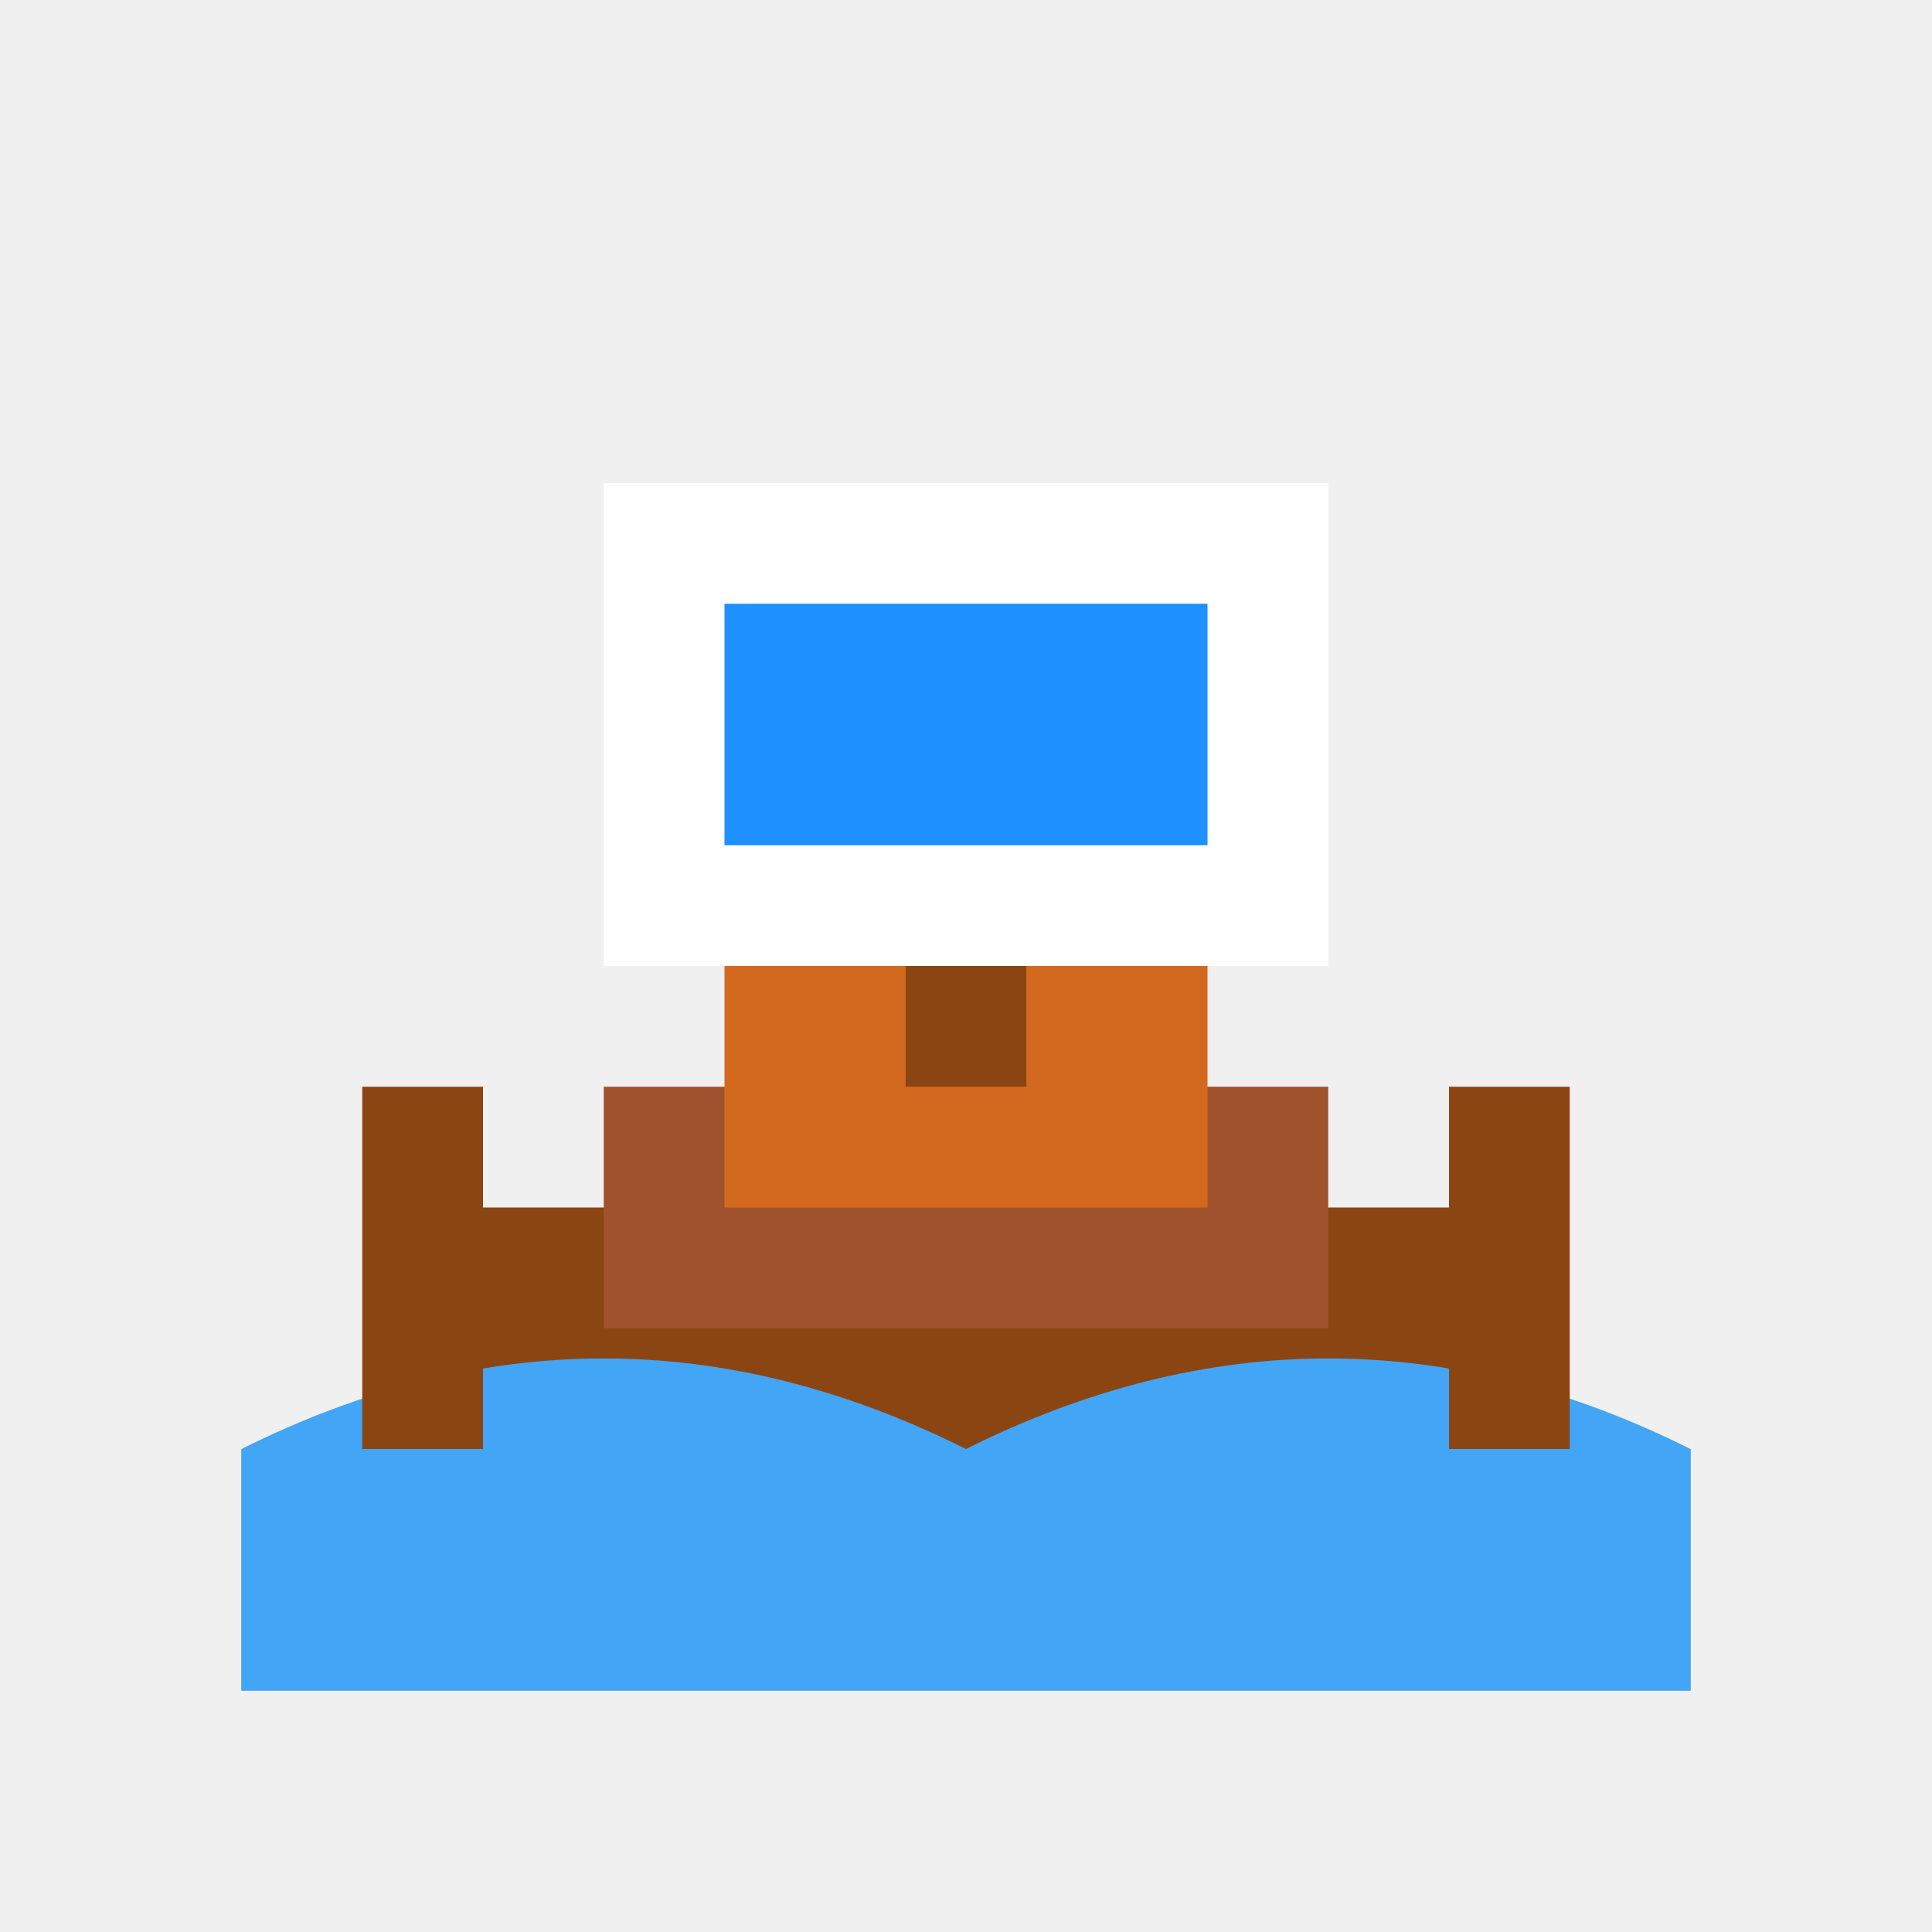
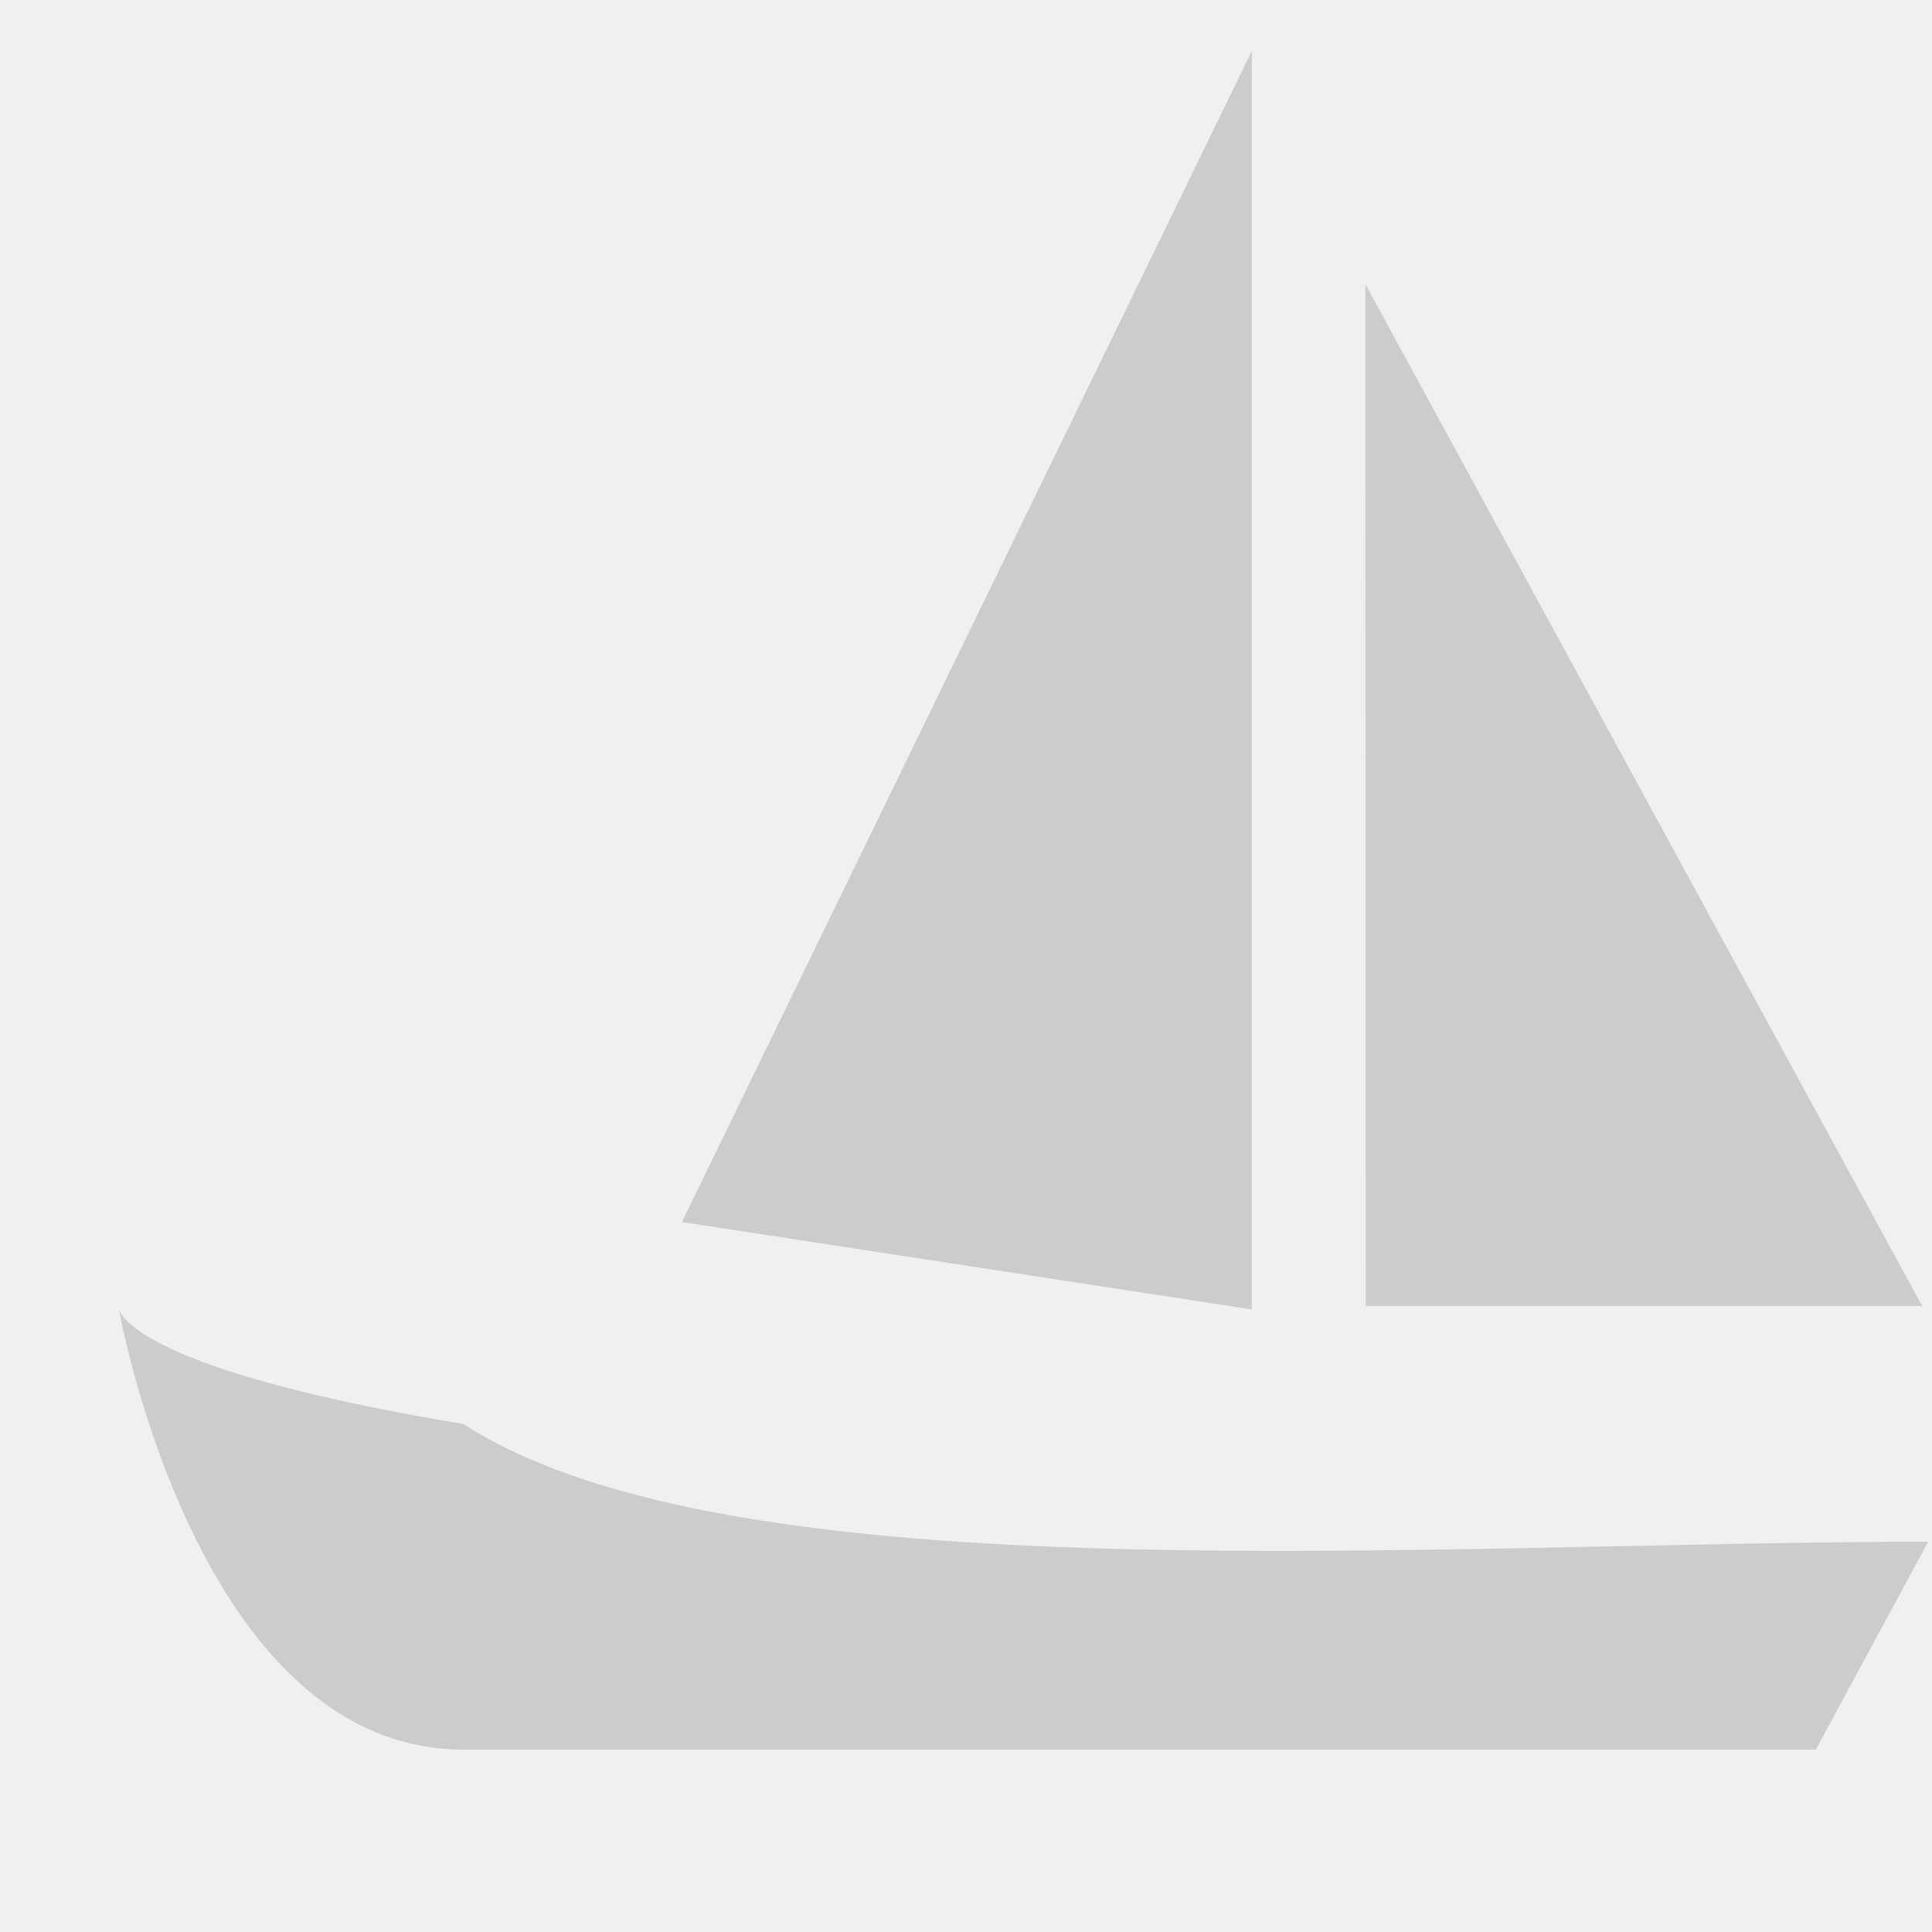
- <svg xmlns="http://www.w3.org/2000/svg" viewBox="0 0 32 32" width="32" height="32">
-   <rect x="8" y="20" width="16" height="4" fill="#8B4513" />
-   <rect x="10" y="18" width="12" height="4" fill="#A0522D" />
-   <rect x="12" y="16" width="8" height="4" fill="#D2691E" />
-   <rect x="15" y="10" width="2" height="8" fill="#8B4513" />
-   <rect x="10" y="8" width="12" height="8" fill="#FFFFFF" />
-   <rect x="12" y="10" width="8" height="4" fill="#1E90FF" />
-   <rect x="4" y="24" width="24" height="4" fill="#1E90FF" />
-   <path fill="#42A5F5" d="M4 24c4-2 8-2 12 0 4-2 8-2 12 0v4H4z" />
-   <rect x="6" y="18" width="2" height="6" fill="#8B4513" />
-   <rect x="24" y="18" width="2" height="6" fill="#8B4513" />
+ <svg xmlns="http://www.w3.org/2000/svg" width="64px" height="64px" viewBox="0 -0.5 17 17" version="1.1" class="si-glyph si-glyph-boat" fill="#000000">
+   <g id="SVGRepo_bgCarrier" stroke-width="0" />
+   <g id="SVGRepo_tracerCarrier" stroke-linecap="round" stroke-linejoin="round" />
+   <g id="SVGRepo_iconCarrier">
+     <defs> </defs>
+     <g stroke="none" stroke-width="1" fill="none" fill-rule="evenodd">
+       <g transform="translate(1, 0)" fill="#cccccc">
+         <path d="M14.978,14.895 L15.966,13.066 C11.594,13.066 5.464,13.576 3.078,12.03 C0.028,11.524 0.042,11 0.042,11 C0.042,11 0.723,14.895 3.078,14.895 C6.271,14.895 14.978,14.895 14.978,14.895 Z" class="si-glyph-fill"> </path>
+         <path d="M11.017,10.991 L11.014,2 L15.913,10.991 L11.017,10.991 Z" class="si-glyph-fill"> </path>
+         <path d="M10.015,11.022 L10.015,-0.052 L5,10.253 L10.015,11.022 Z" class="si-glyph-fill"> </path>
+       </g>
+     </g>
+   </g>
</svg>
